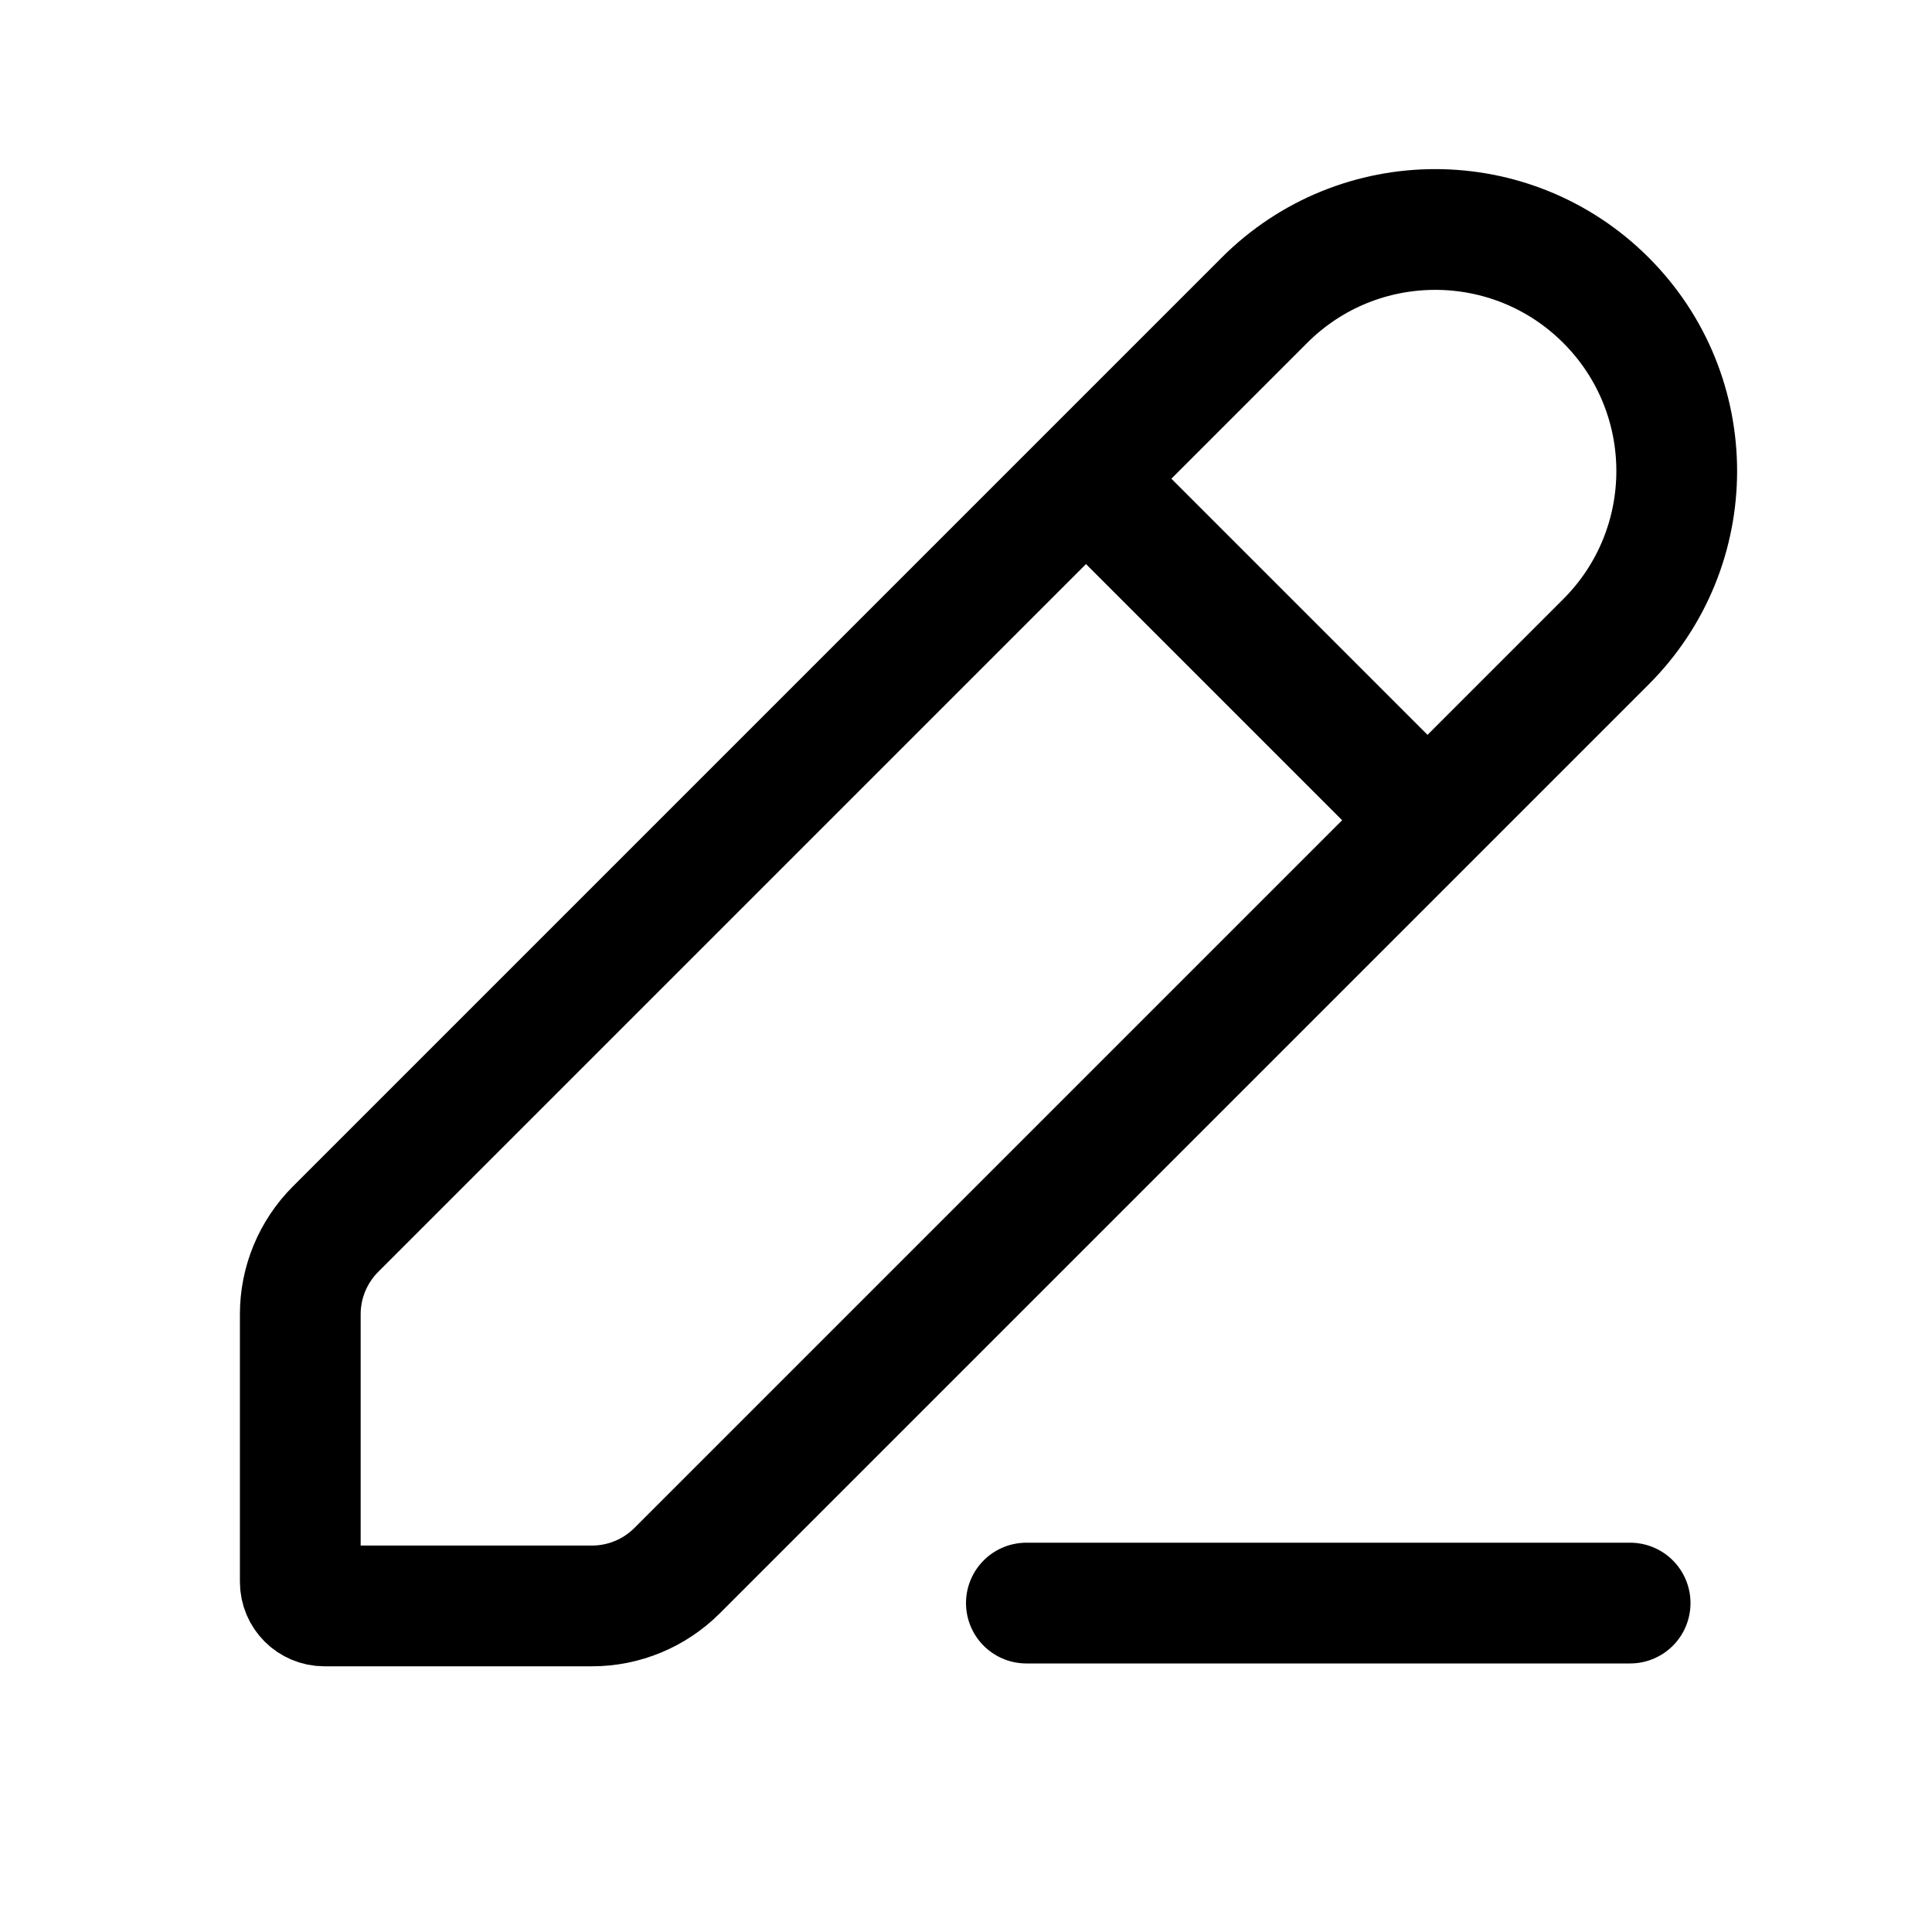
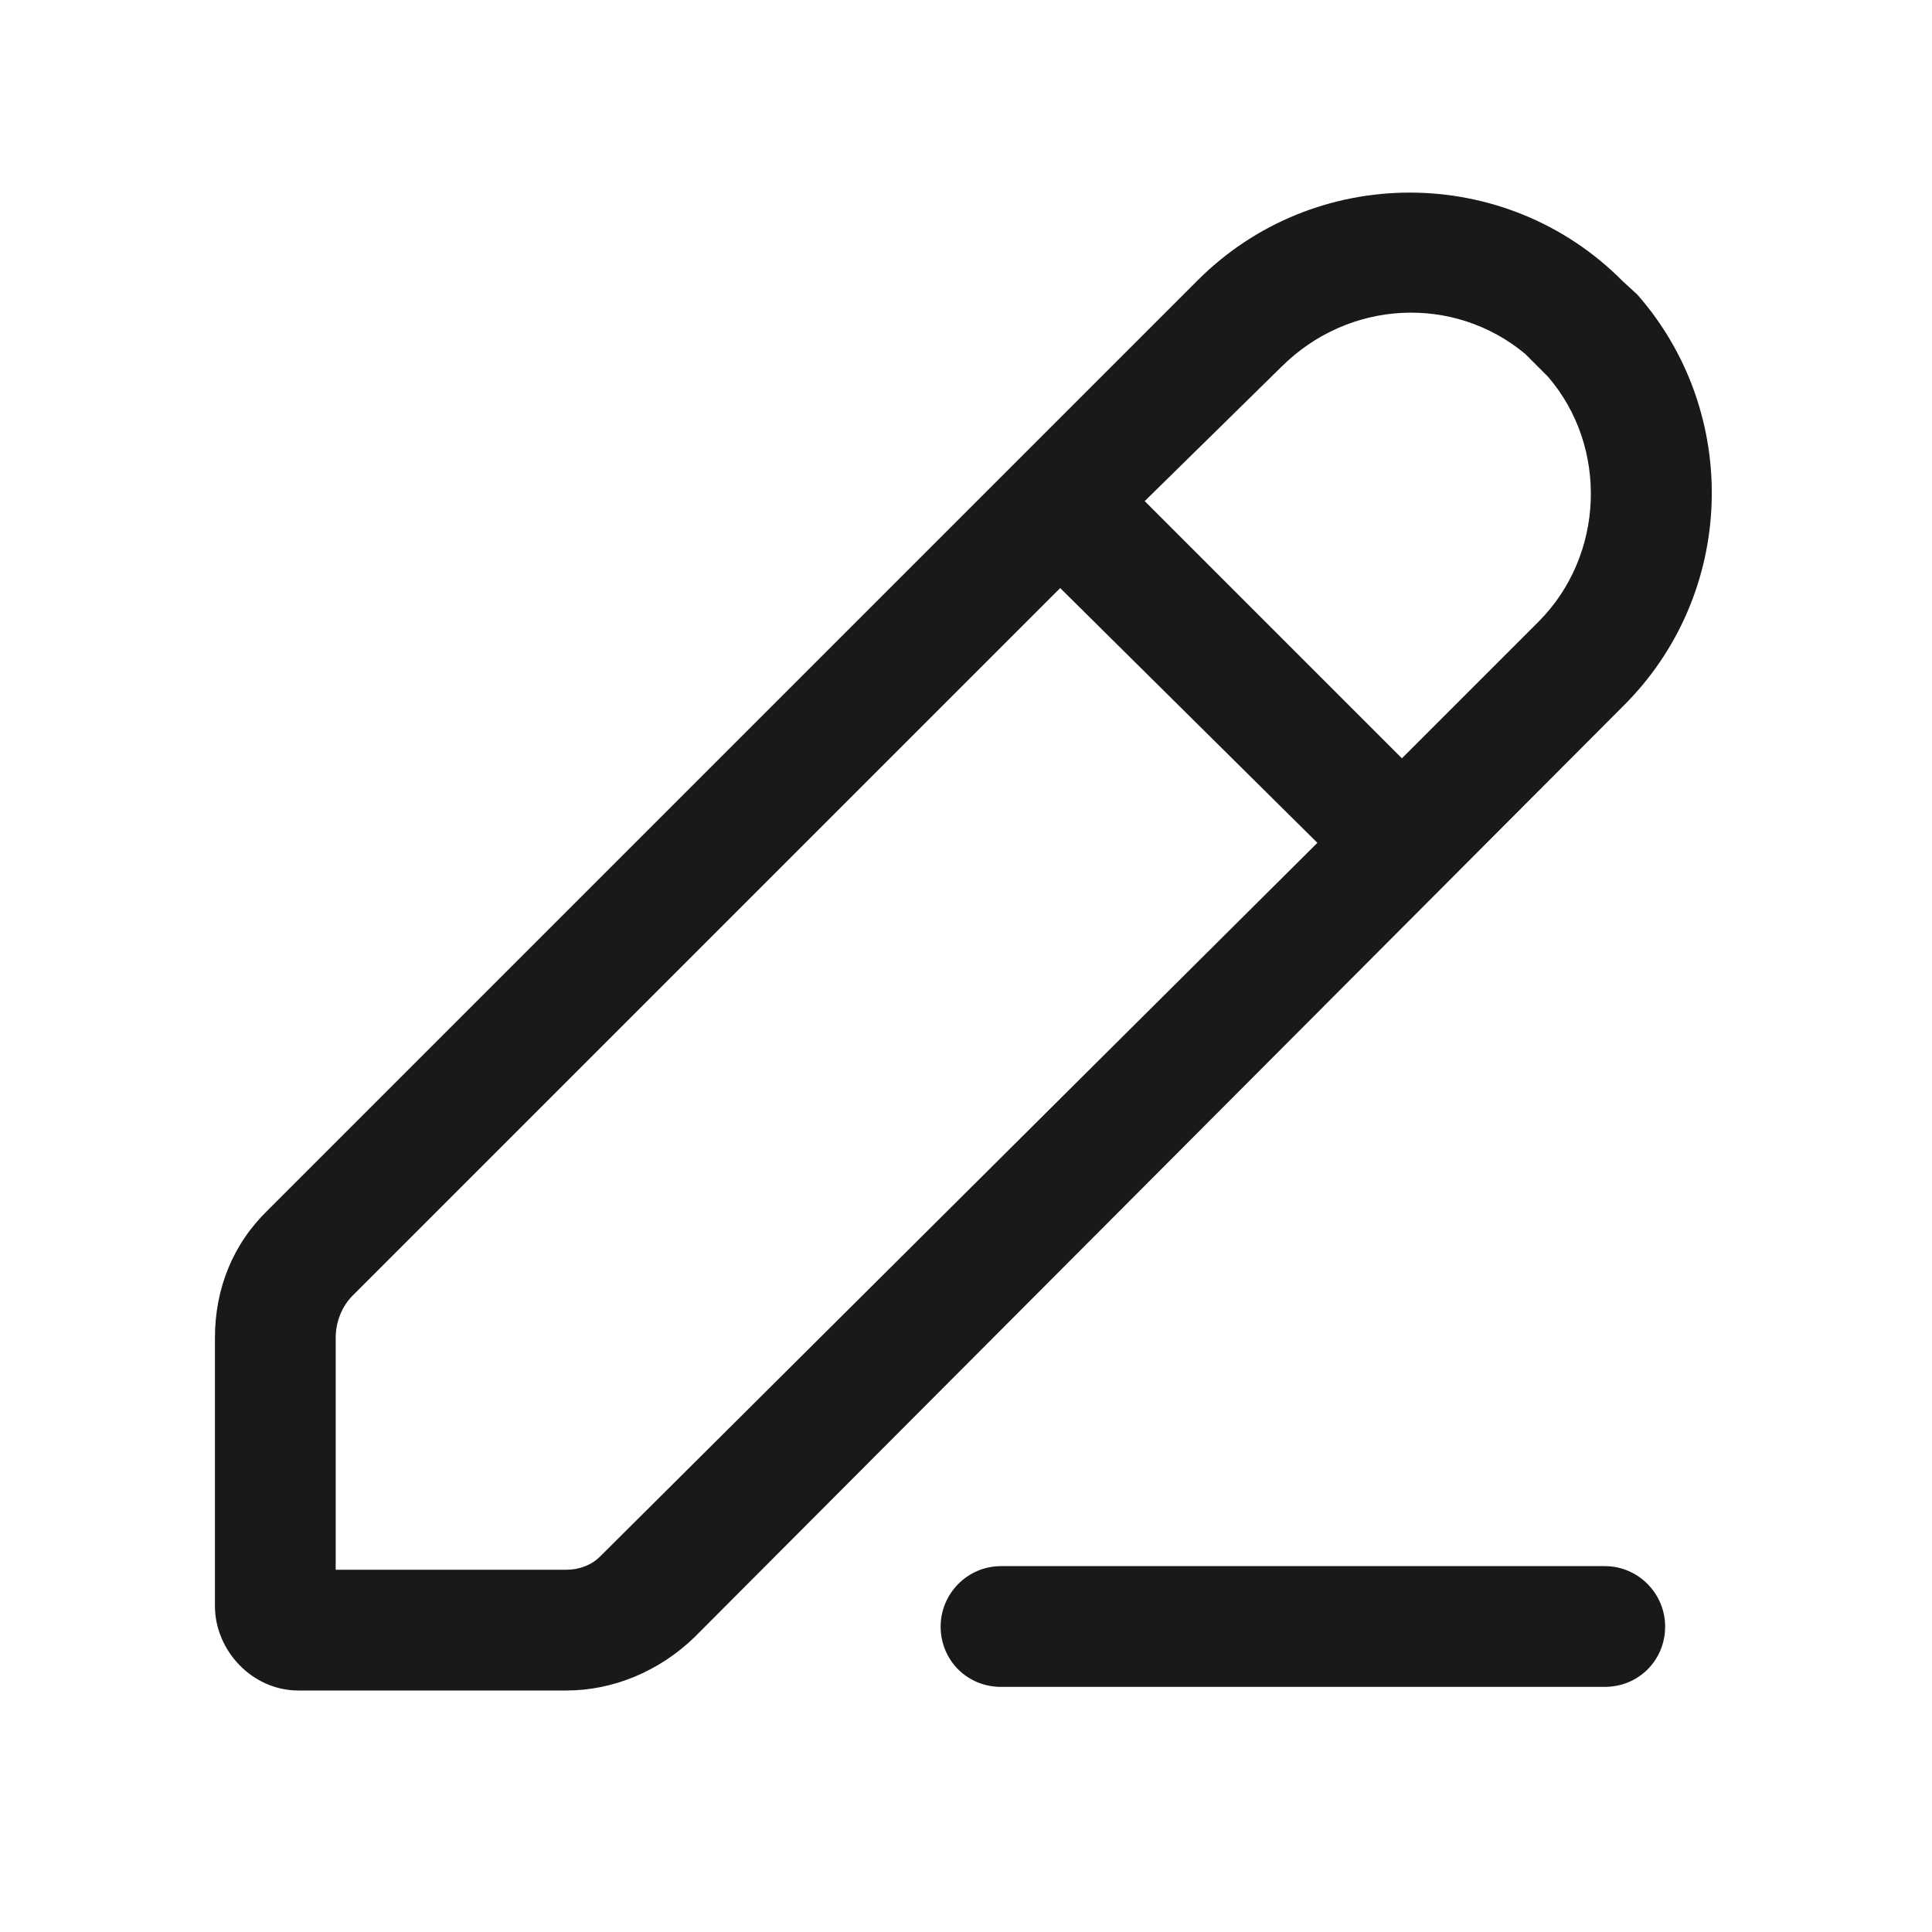
- <svg xmlns="http://www.w3.org/2000/svg" width="16px" height="16px" viewBox="0 0 16 16" version="1.1">
-   <g id="操作/编辑" stroke="none" stroke-width="1" fill="none" fill-rule="evenodd">
-     <g id="编组" transform="translate(8, 8) rotate(45) translate(-8, -8) translate(5.5, 0.353774)" stroke="currentColor">
-       <path d="M2.349,0 C3.454,-2.02906125e-16 4.349,0.895 4.349,2 L4.349,12.878 C4.349,13.143 4.244,13.398 4.056,13.585 L2.49,15.151 C2.412,15.229 2.286,15.229 2.208,15.151 L0.642,13.585 C0.454,13.398 0.349,13.143 0.349,12.878 L0.349,2 C0.349,0.895 1.244,1.09108455e-15 2.349,0 Z" id="矩形" />
-       <line x1="0.5" y1="4.09" x2="4.5" y2="4.09" id="直线" />
-     </g>
-     <line x1="8.5" y1="13.276" x2="13.5" y2="13.276" id="直线-2" stroke="currentColor" stroke-linecap="round" />
+ <svg xmlns="http://www.w3.org/2000/svg" width="16" height="16" viewBox="0 0 16 16" fill="none">
+   <defs />
+   <mask id="mask413_10496" mask-type="alpha" maskUnits="userSpaceOnUse" x="0" y="0" width="16" height="16">
+     <rect id="编辑-edit" width="16" height="16" fill="#000000" fill-opacity="1" />
+   </mask>
+   <g mask="url(#mask413_10496)">
+     <path id="形状结合" d="M9.91 2.33C10.88 1.35 12.47 1.35 13.44 2.33L13.56 2.44C14.42 3.42 14.38 4.92 13.44 5.85L5.75 13.56C5.46 13.84 5.08 14 4.69 14L2.47 14C2.09 14 1.78 13.67 1.78 13.3L1.78 11.08C1.78 10.67 1.93 10.3 2.22 10.02L9.91 2.33ZM13.29 12.97C13.57 12.97 13.79 13.2 13.79 13.47C13.79 13.75 13.57 13.97 13.29 13.97L8.29 13.97C8.01 13.97 7.79 13.75 7.79 13.47C7.79 13.2 8.01 12.97 8.29 12.97L13.29 12.97ZM8.78 4.87L2.92 10.73C2.83 10.82 2.78 10.95 2.78 11.08L2.78 13L4.69 13C4.8 13 4.9 12.96 4.97 12.89L10.91 6.98L8.78 4.87ZM12.63 2.93C12.04 2.44 11.17 2.48 10.61 3.04L9.48 4.15L11.61 6.28L12.74 5.15C13.29 4.6 13.32 3.7 12.82 3.12L12.63 2.93Z" fill="#191919" fill-opacity="1" fill-rule="nonzero" />
  </g>
</svg>
